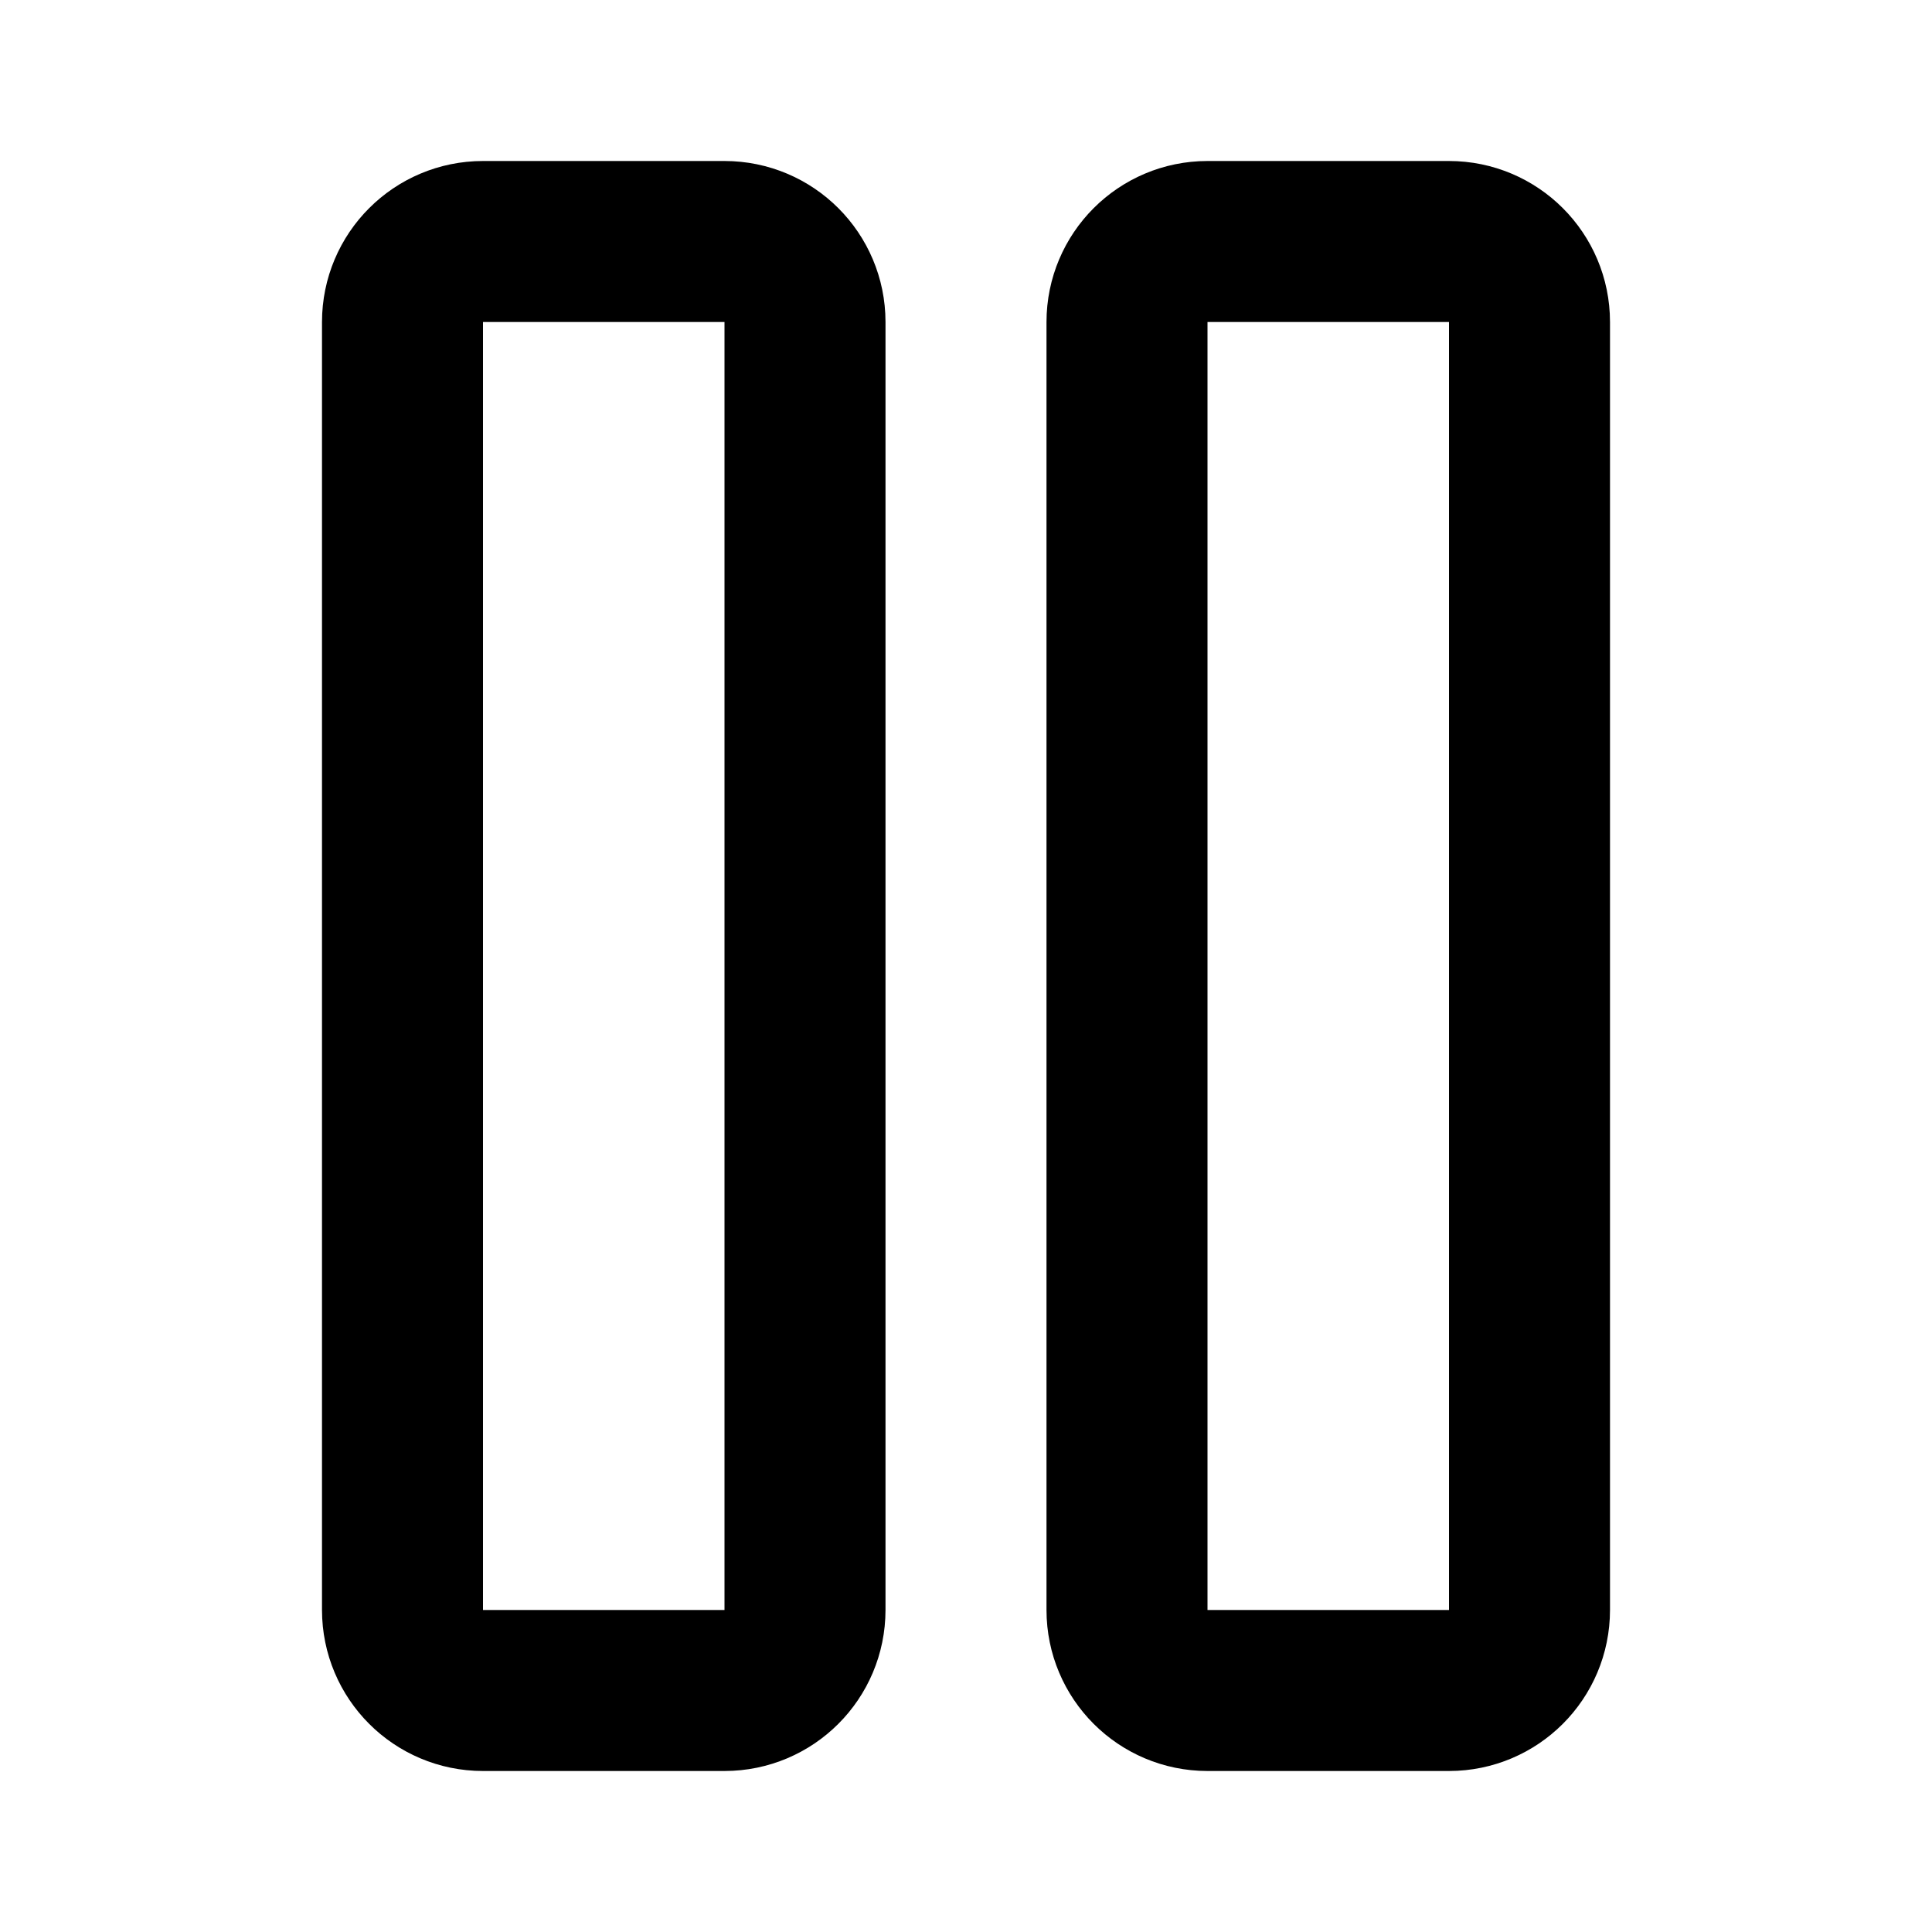
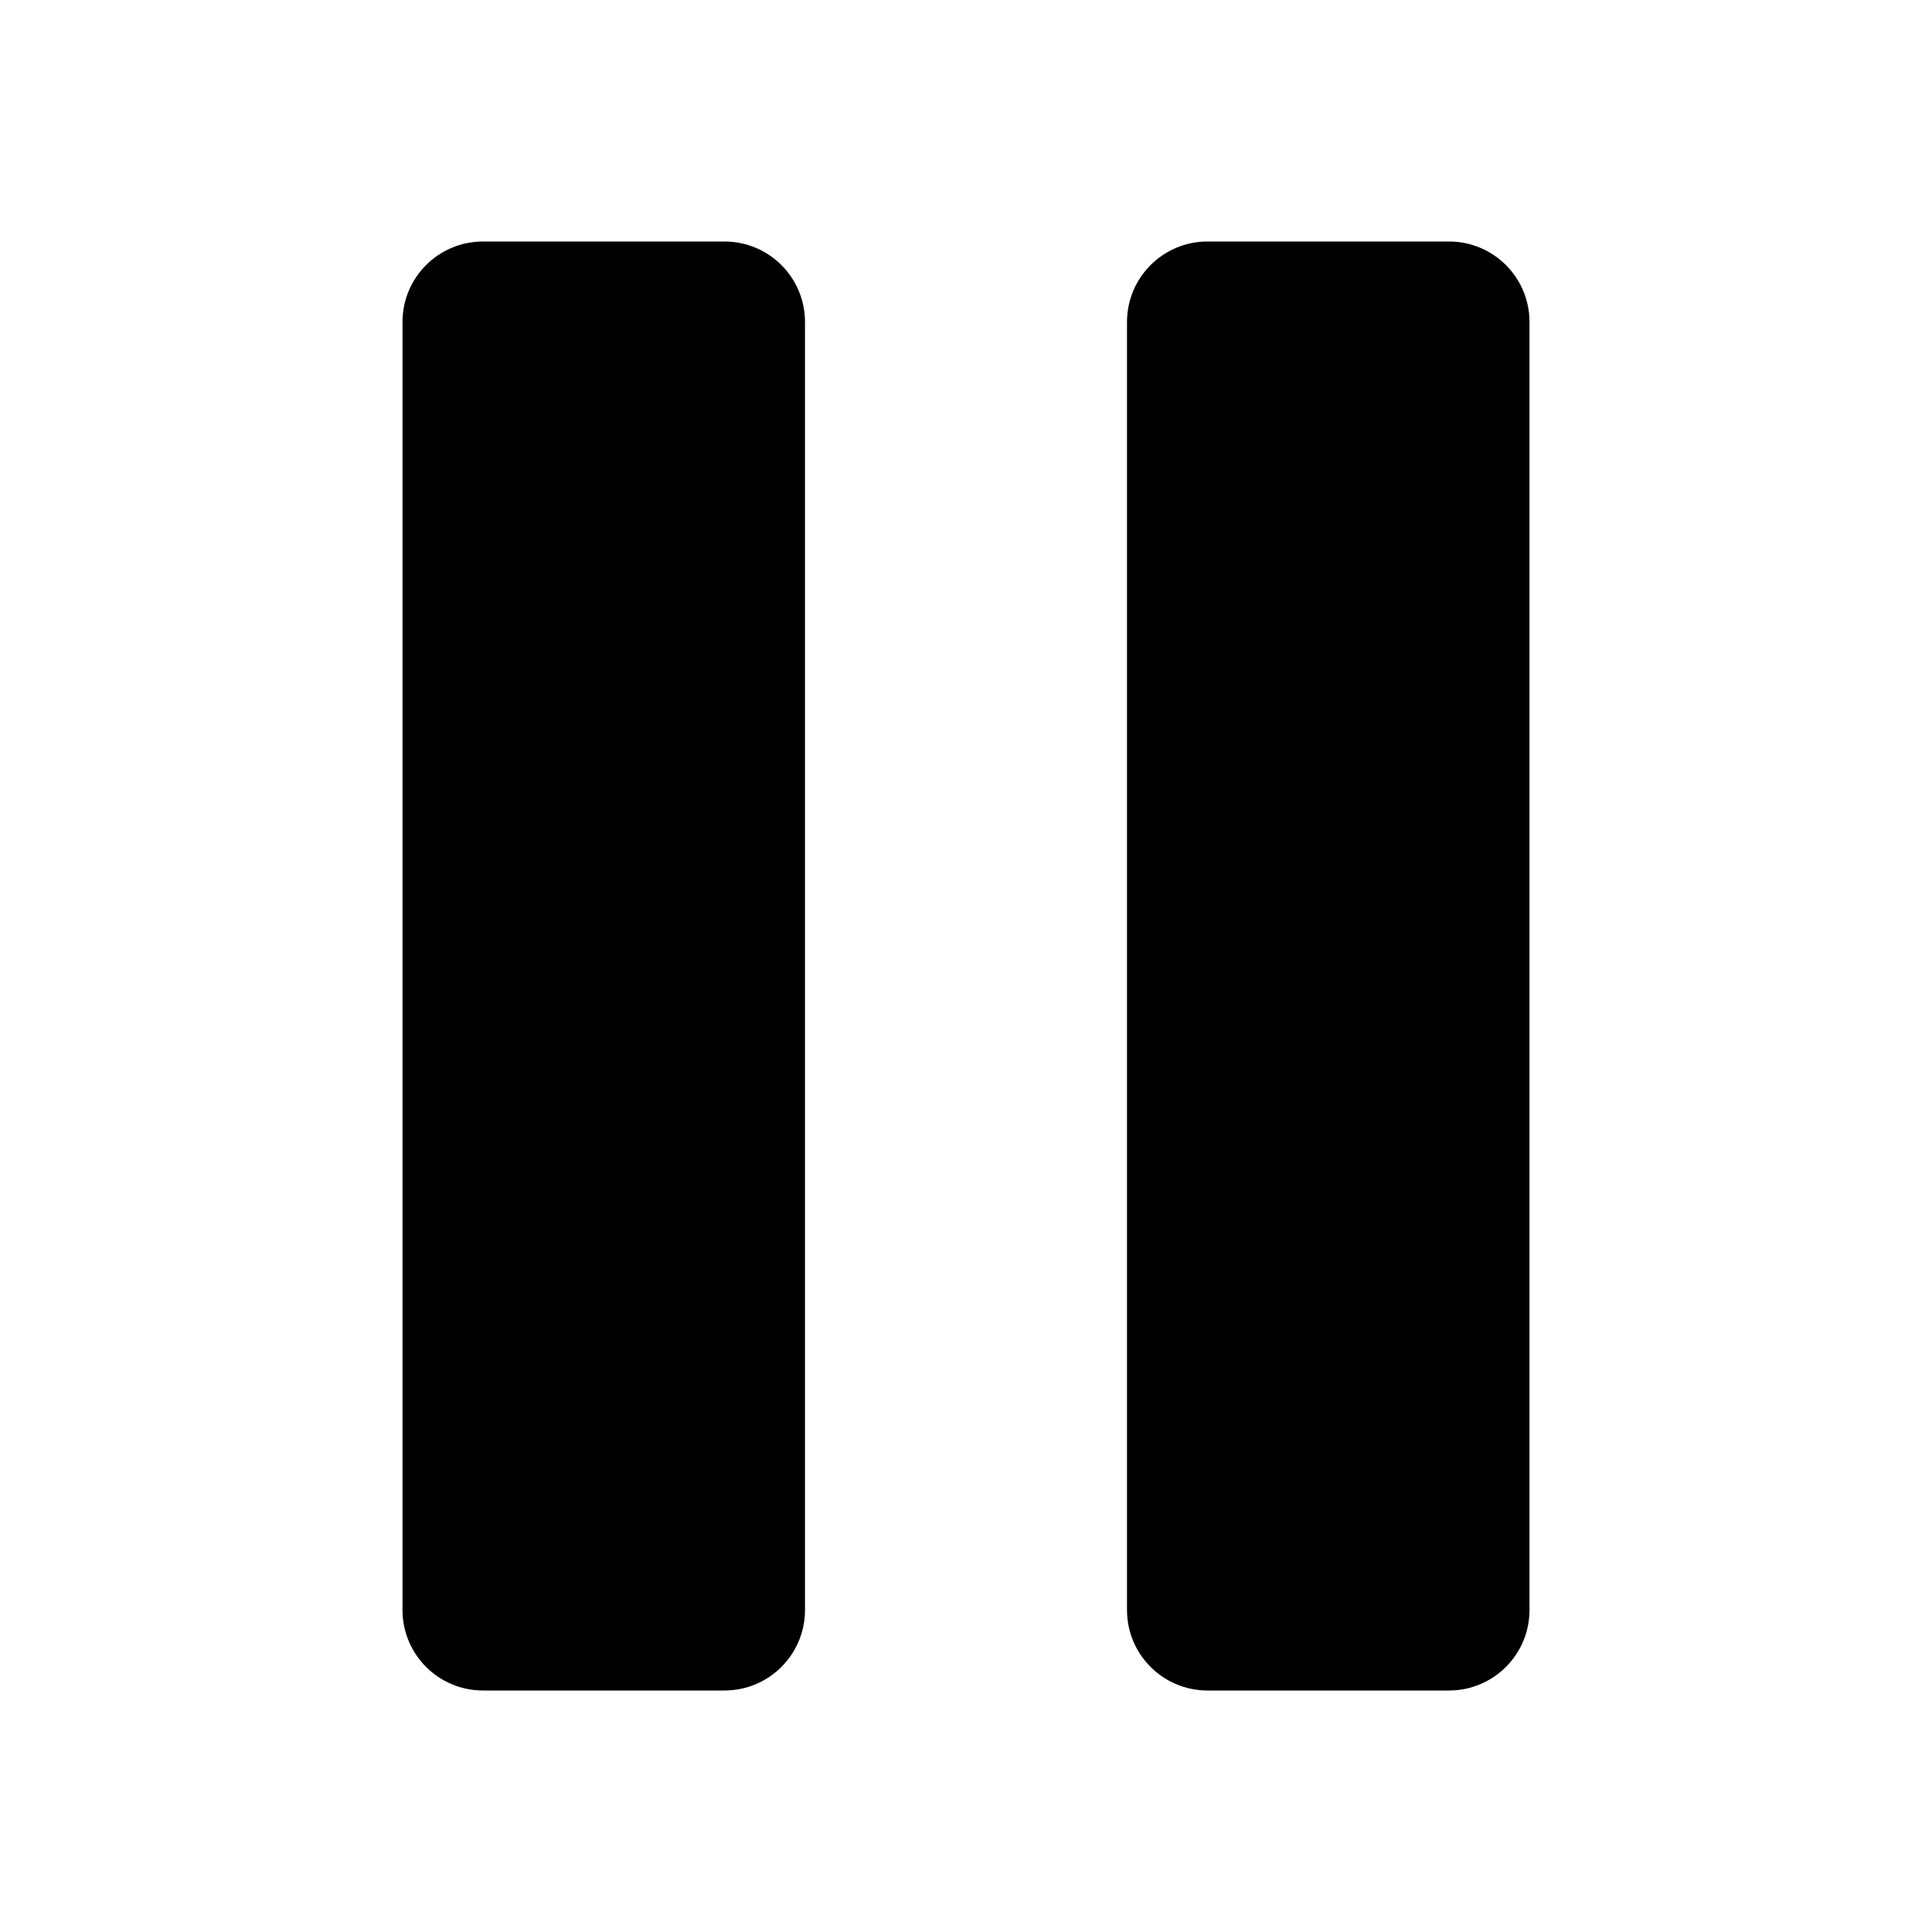
- <svg xmlns="http://www.w3.org/2000/svg" width="24" height="24" viewBox="0 0 24 24" fill="none" stroke="currentColor" stroke-width="2" stroke-linecap="round" stroke-linejoin="round" class="lucide lucide-pause-icon lucide-pause">
+ <svg xmlns="http://www.w3.org/2000/svg" width="24" height="24" viewBox="0 0 24 24" fill="currentColor">
  <rect x="14" y="3" width="5" height="18" rx="1" />
  <rect x="5" y="3" width="5" height="18" rx="1" />
</svg>
